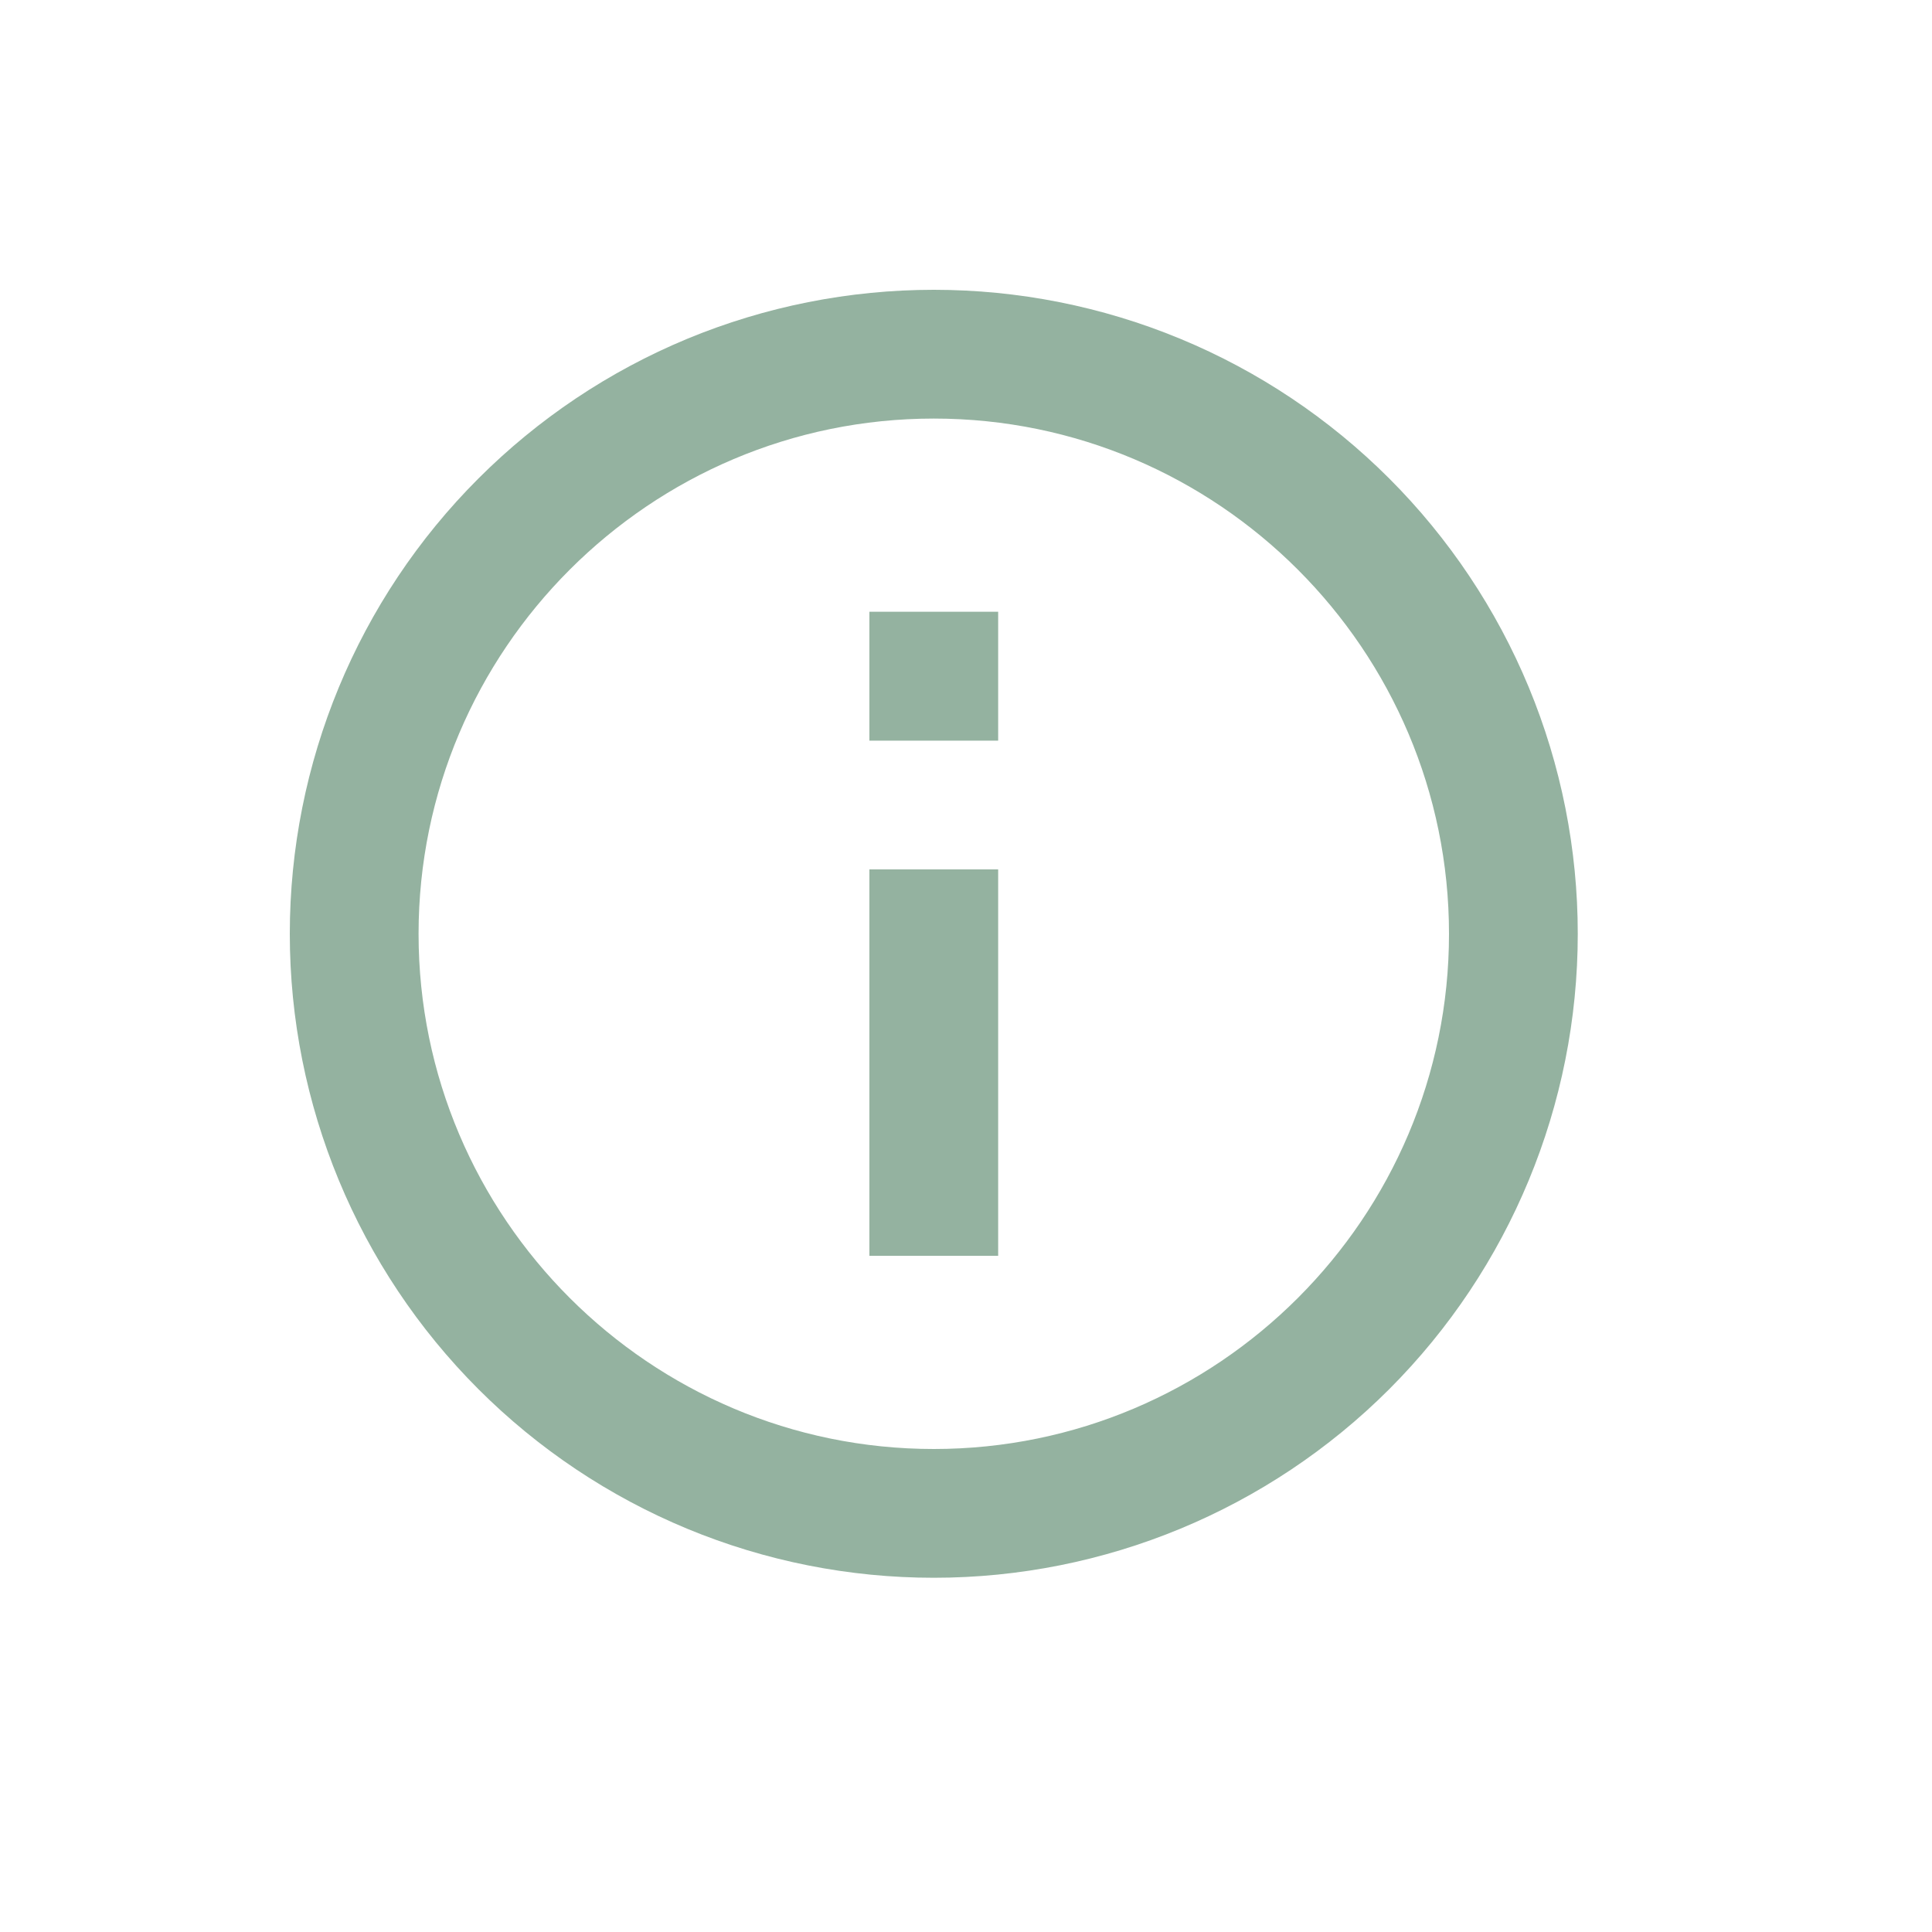
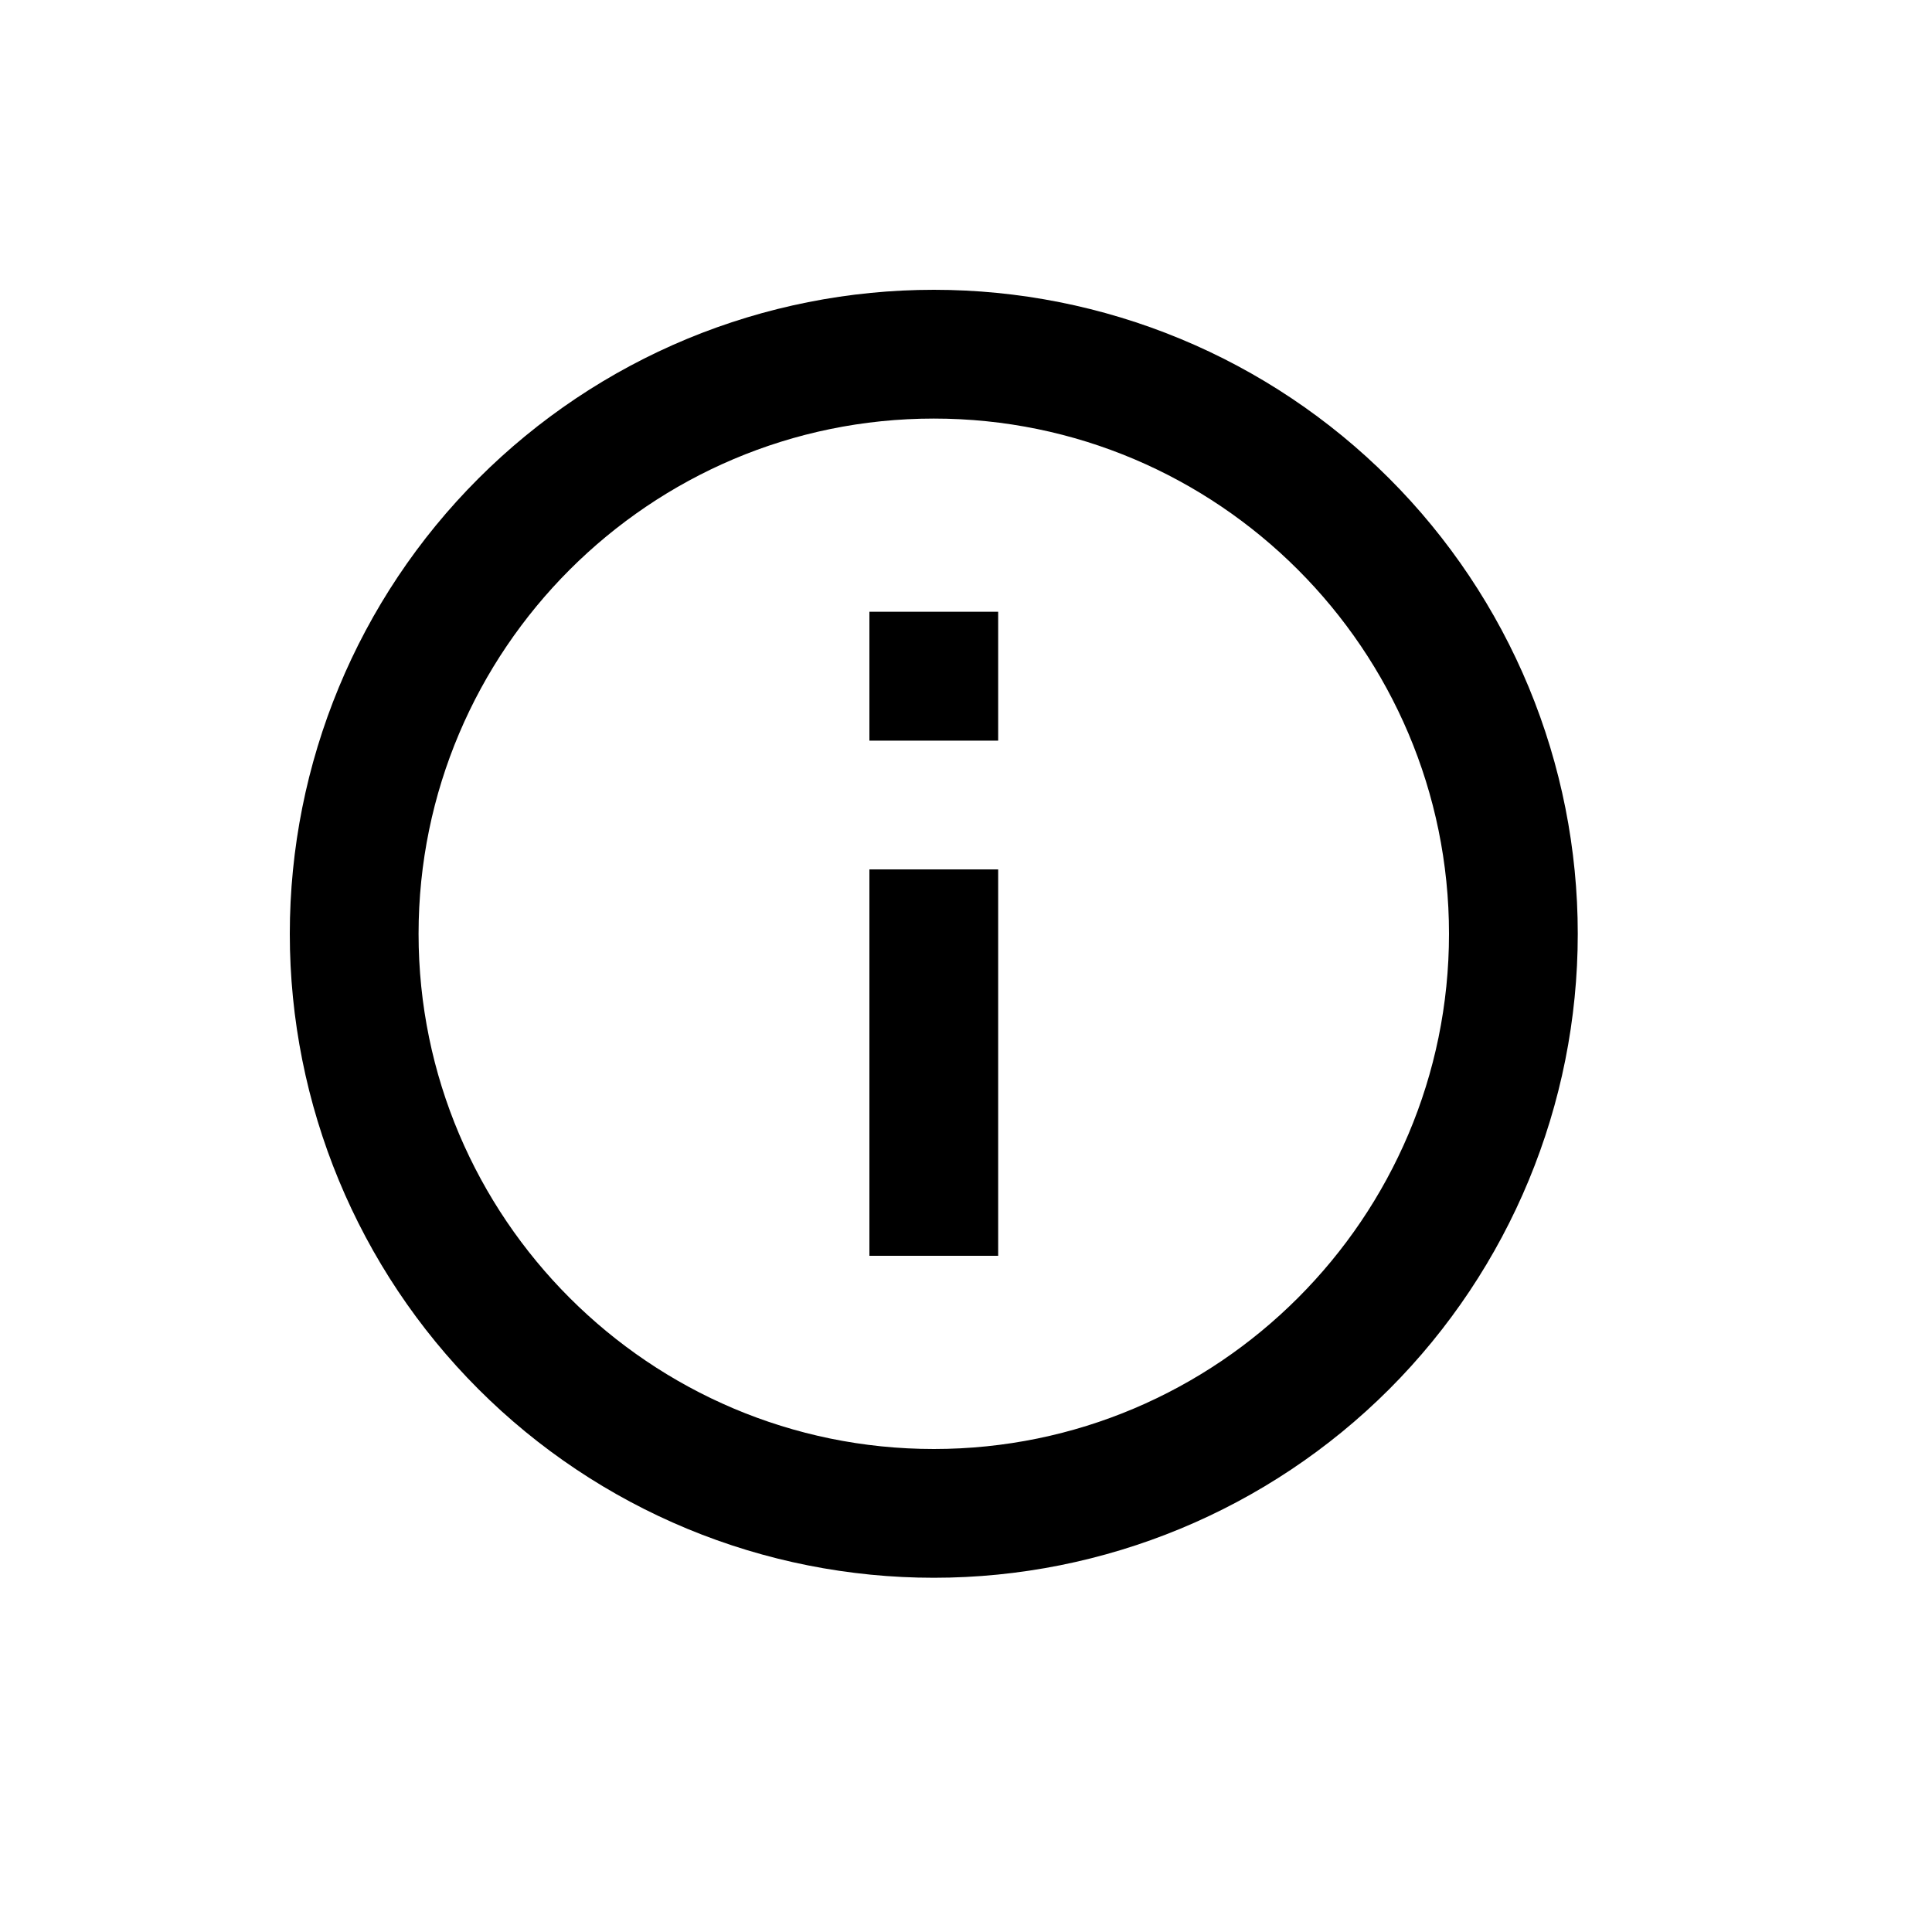
<svg xmlns="http://www.w3.org/2000/svg" width="20" height="20" viewBox="0 0 20 20" fill="none">
-   <path d="M9 7.667H10.333V6.333H9M9.667 15C6.727 15 4.333 12.607 4.333 9.667C4.333 6.727 6.727 4.333 9.667 4.333C12.607 4.333 15 6.727 15 9.667C15 12.607 12.607 15 9.667 15ZM9.667 3C8.791 3 7.924 3.172 7.115 3.507C6.307 3.842 5.572 4.334 4.953 4.953C3.702 6.203 3 7.899 3 9.667C3 11.435 3.702 13.13 4.953 14.381C5.572 15 6.307 15.491 7.115 15.826C7.924 16.161 8.791 16.333 9.667 16.333C11.435 16.333 13.13 15.631 14.381 14.381C15.631 13.13 16.333 11.435 16.333 9.667C16.333 8.791 16.161 7.924 15.826 7.115C15.491 6.307 15 5.572 14.381 4.953C13.762 4.334 13.027 3.842 12.218 3.507C11.409 3.172 10.542 3 9.667 3ZM9 13H10.333V9H9V13Z" fill="#94B2A0" />
+   <path d="M9 7.667H10.333V6.333H9M9.667 15C6.727 15 4.333 12.607 4.333 9.667C4.333 6.727 6.727 4.333 9.667 4.333C12.607 4.333 15 6.727 15 9.667C15 12.607 12.607 15 9.667 15ZM9.667 3C8.791 3 7.924 3.172 7.115 3.507C6.307 3.842 5.572 4.334 4.953 4.953C3.702 6.203 3 7.899 3 9.667C3 11.435 3.702 13.13 4.953 14.381C5.572 15 6.307 15.491 7.115 15.826C7.924 16.161 8.791 16.333 9.667 16.333C11.435 16.333 13.13 15.631 14.381 14.381C15.631 13.13 16.333 11.435 16.333 9.667C16.333 8.791 16.161 7.924 15.826 7.115C15.491 6.307 15 5.572 14.381 4.953C13.762 4.334 13.027 3.842 12.218 3.507C11.409 3.172 10.542 3 9.667 3ZM9 13H10.333V9H9V13Z" fill="currentColor" />
</svg>
